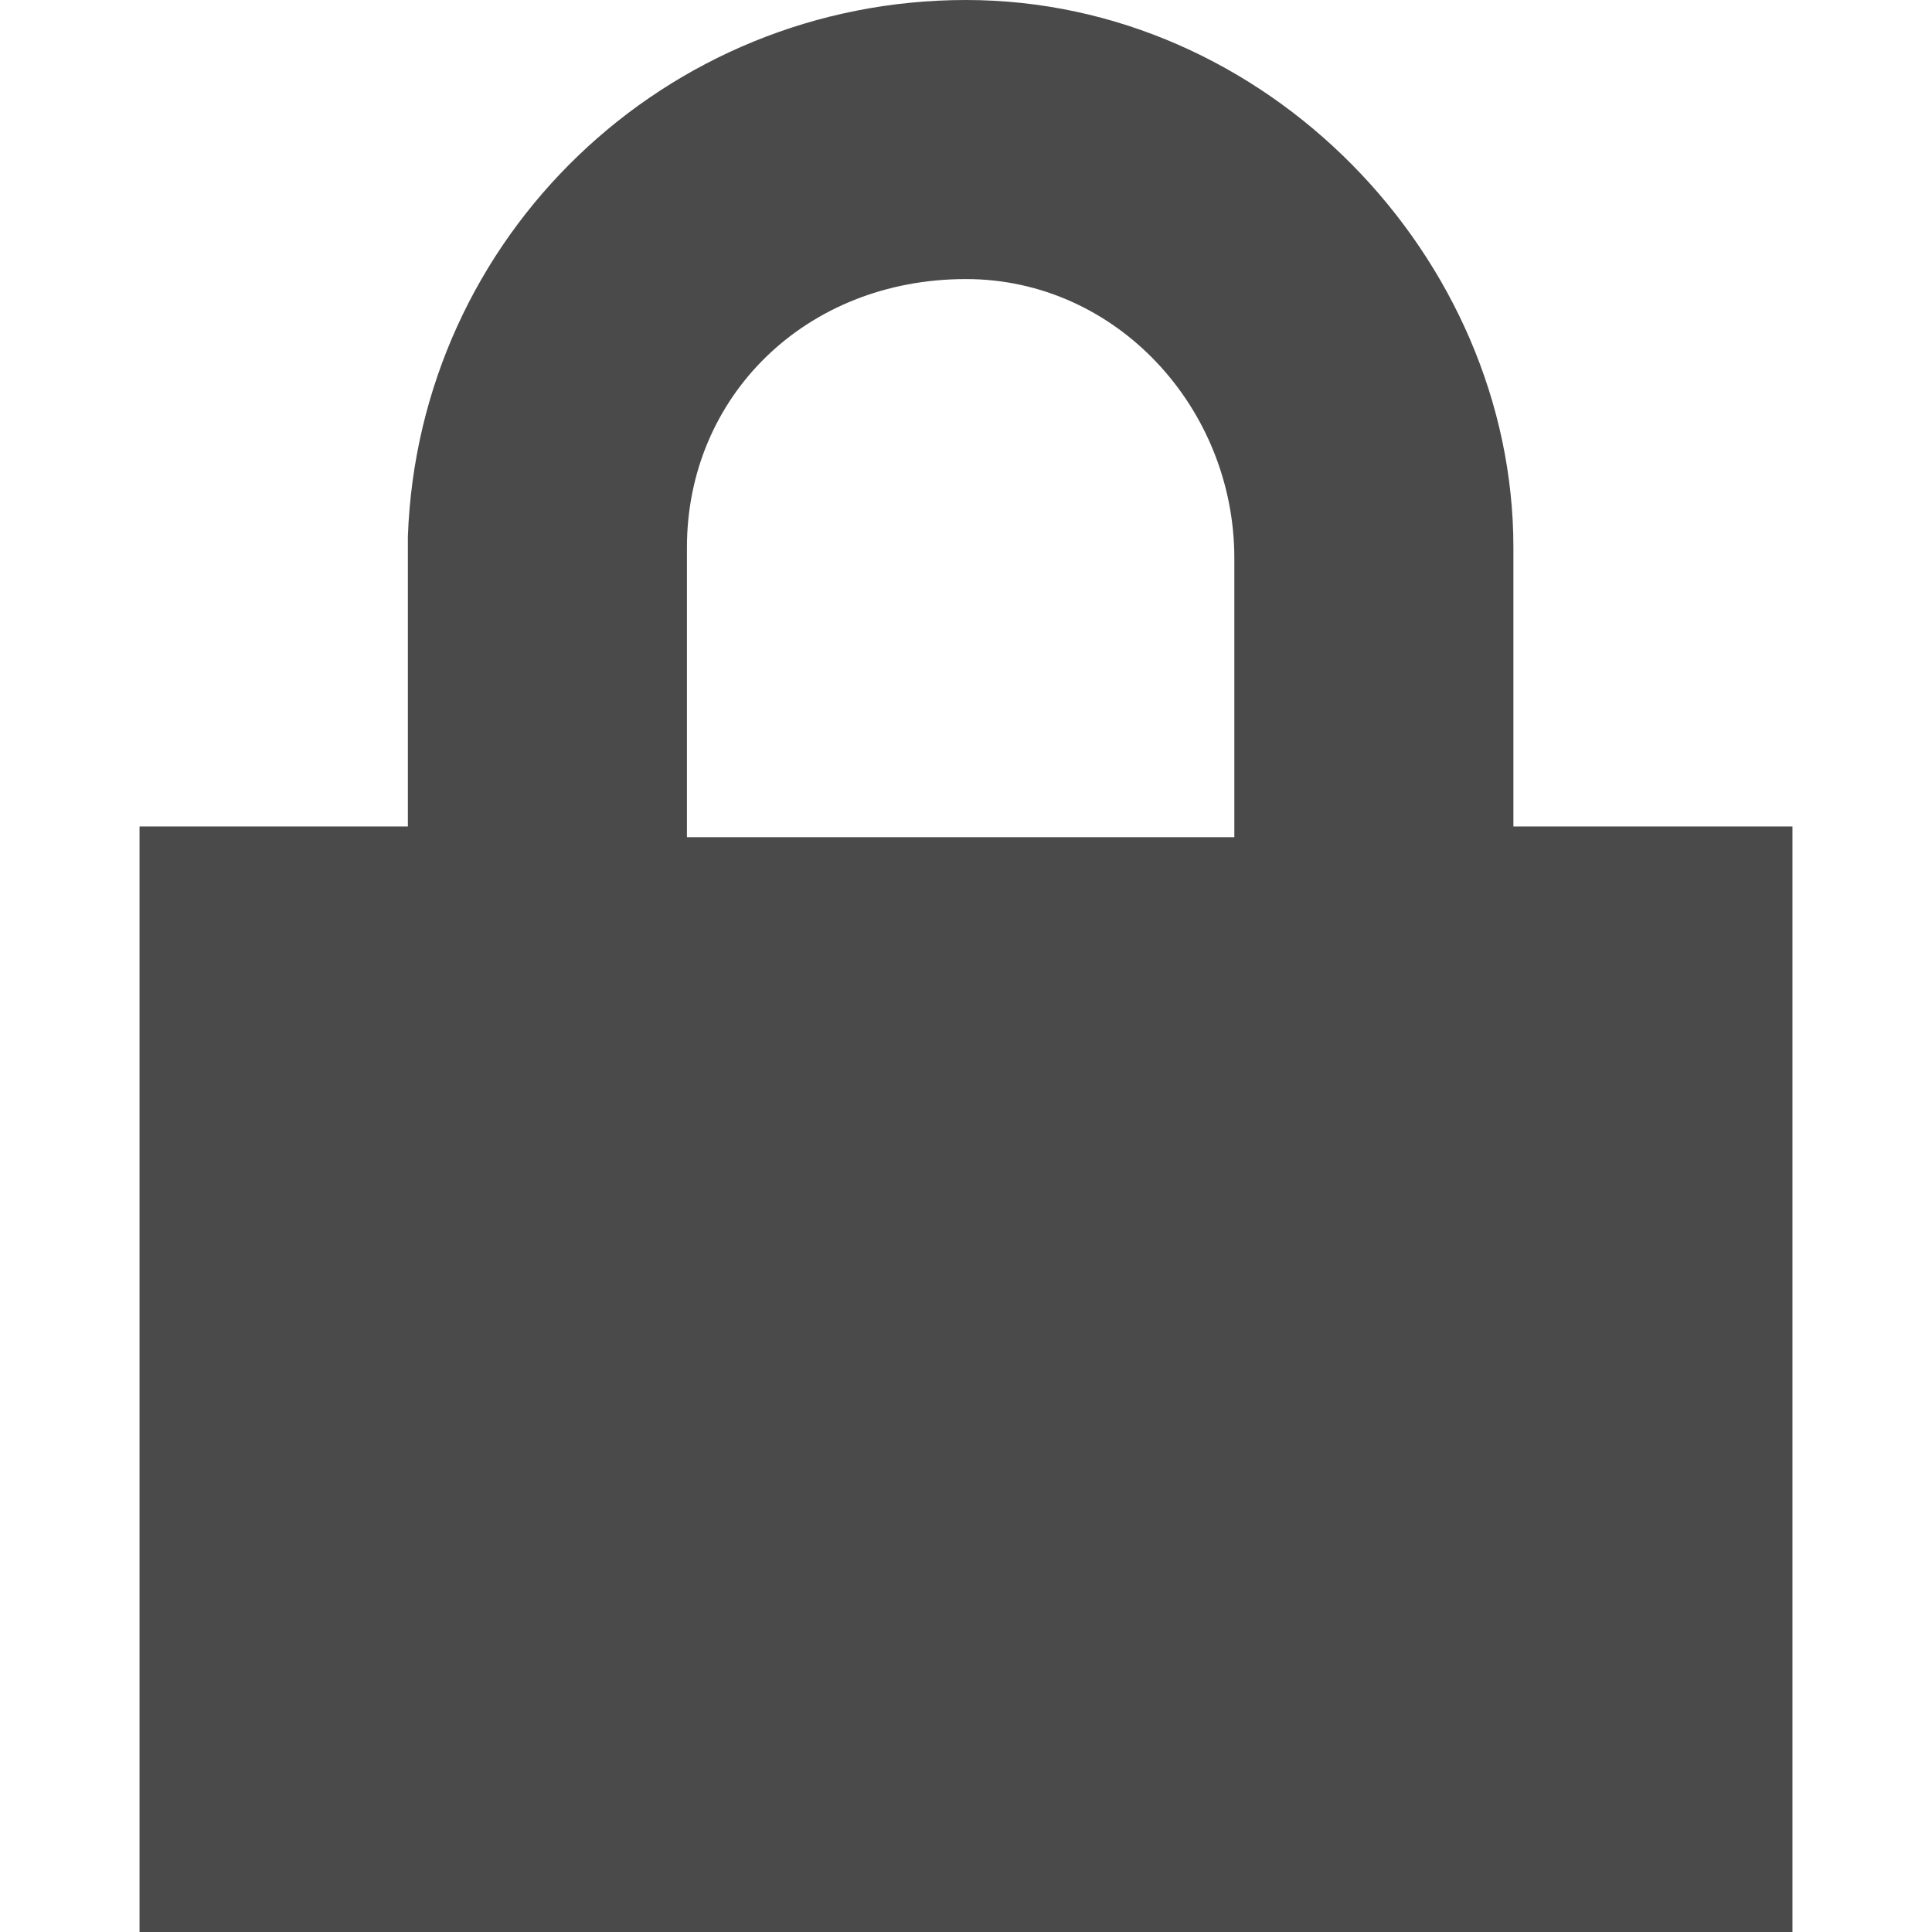
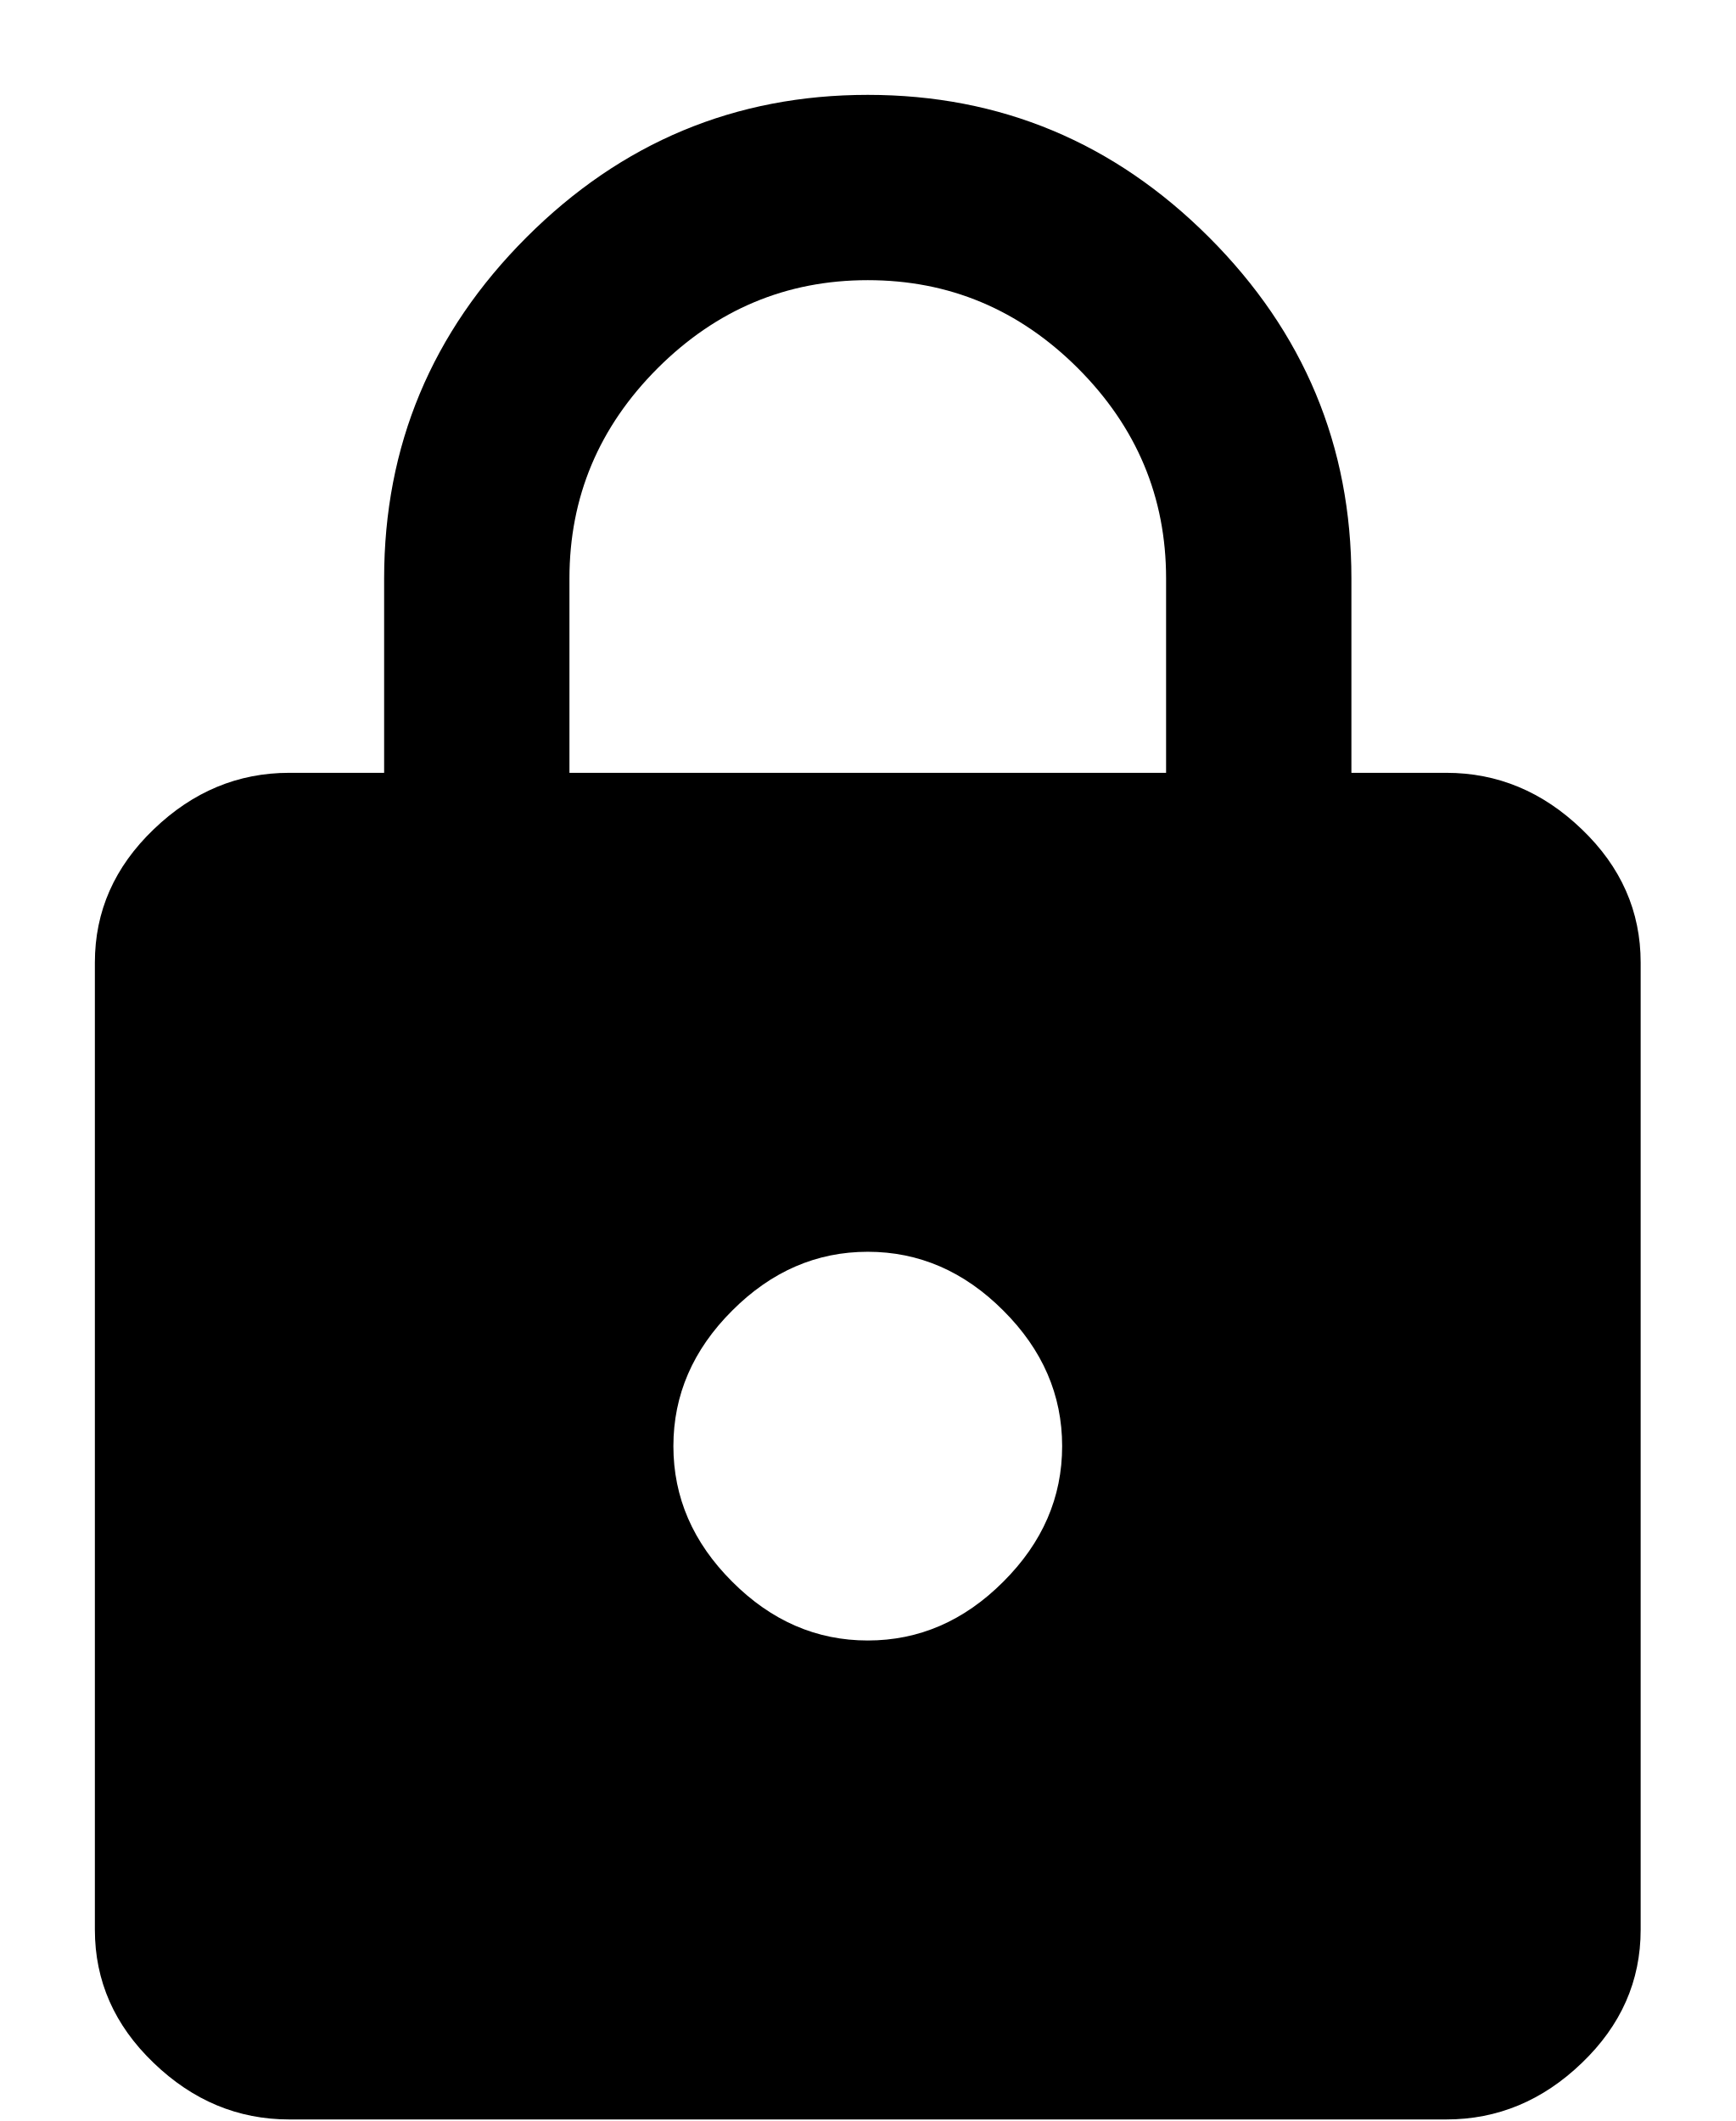
- <svg xmlns="http://www.w3.org/2000/svg" version="1.1" id="Layer_1" x="0px" y="0px" viewBox="0 0 18 18" style="enable-background:new 0 0 18 18;" xml:space="preserve">
-   <style type="text/css">
- 	.st0{fill:#4A4A4A;}
- </style>
-   <path class="st0" d="M9,0C6.2,0,3.9,2.2,3.8,5c0,0,0,0.1,0,0.1v2.6H1.3V18h15.4V7.7h-2.6V5.1C14.1,2.4,11.8,0,9,0z M9,2.6  c1.4,0,2.5,1.2,2.5,2.6v2.6H6.4V5.1C6.4,3.7,7.5,2.6,9,2.6L9,2.6z" />
+ <svg xmlns="http://www.w3.org/2000/svg" width="18px" height="22px" viewBox="0 0 18 22" version="1.1">
+   <g id="Page-1" stroke="none" stroke-width="1" fill="none" fill-rule="evenodd">
+     <path d="M12.094,8.016 L12.094,6 C12.094,5.156 11.789,4.43 11.18,3.82 C10.57,3.211 9.844,2.906 9,2.906 C8.156,2.906 7.43,3.211 6.82,3.82 C6.211,4.43 5.906,5.156 5.906,6 L5.906,8.016 L12.094,8.016 Z M7.594,16.406 C8,16.813 8.469,17.016 9,17.016 C9.531,17.016 10,16.813 10.406,16.406 C10.813,16 11.016,15.531 11.016,15 C11.016,14.469 10.813,14 10.406,13.594 C10,13.187 9.531,12.984 9,12.984 C8.469,12.984 8,13.187 7.594,13.594 C7.187,14 6.984,14.469 6.984,15 C6.984,15.531 7.187,16 7.594,16.406 Z M15,8.016 C15.531,8.016 16,8.211 16.406,8.602 C16.813,8.992 17.016,9.453 17.016,9.984 L17.016,20.016 C17.016,20.547 16.813,21.008 16.406,21.398 C16,21.789 15.531,21.984 15,21.984 L3,21.984 C2.469,21.984 2,21.789 1.594,21.398 C1.187,21.008 0.984,20.547 0.984,20.016 L0.984,9.984 C0.984,9.453 1.187,8.992 1.594,8.602 C2,8.211 2.469,8.016 3,8.016 L3.984,8.016 L3.984,6 C3.984,4.625 4.477,3.445 5.461,2.461 C6.445,1.477 7.625,0.984 9,0.984 C10.375,0.984 11.555,1.477 12.539,2.461 C13.523,3.445 14.016,4.625 14.016,6 L14.016,8.016 L15,8.016 Z" id="" fill="#000000" fill-rule="nonzero" />
+   </g>
</svg>
